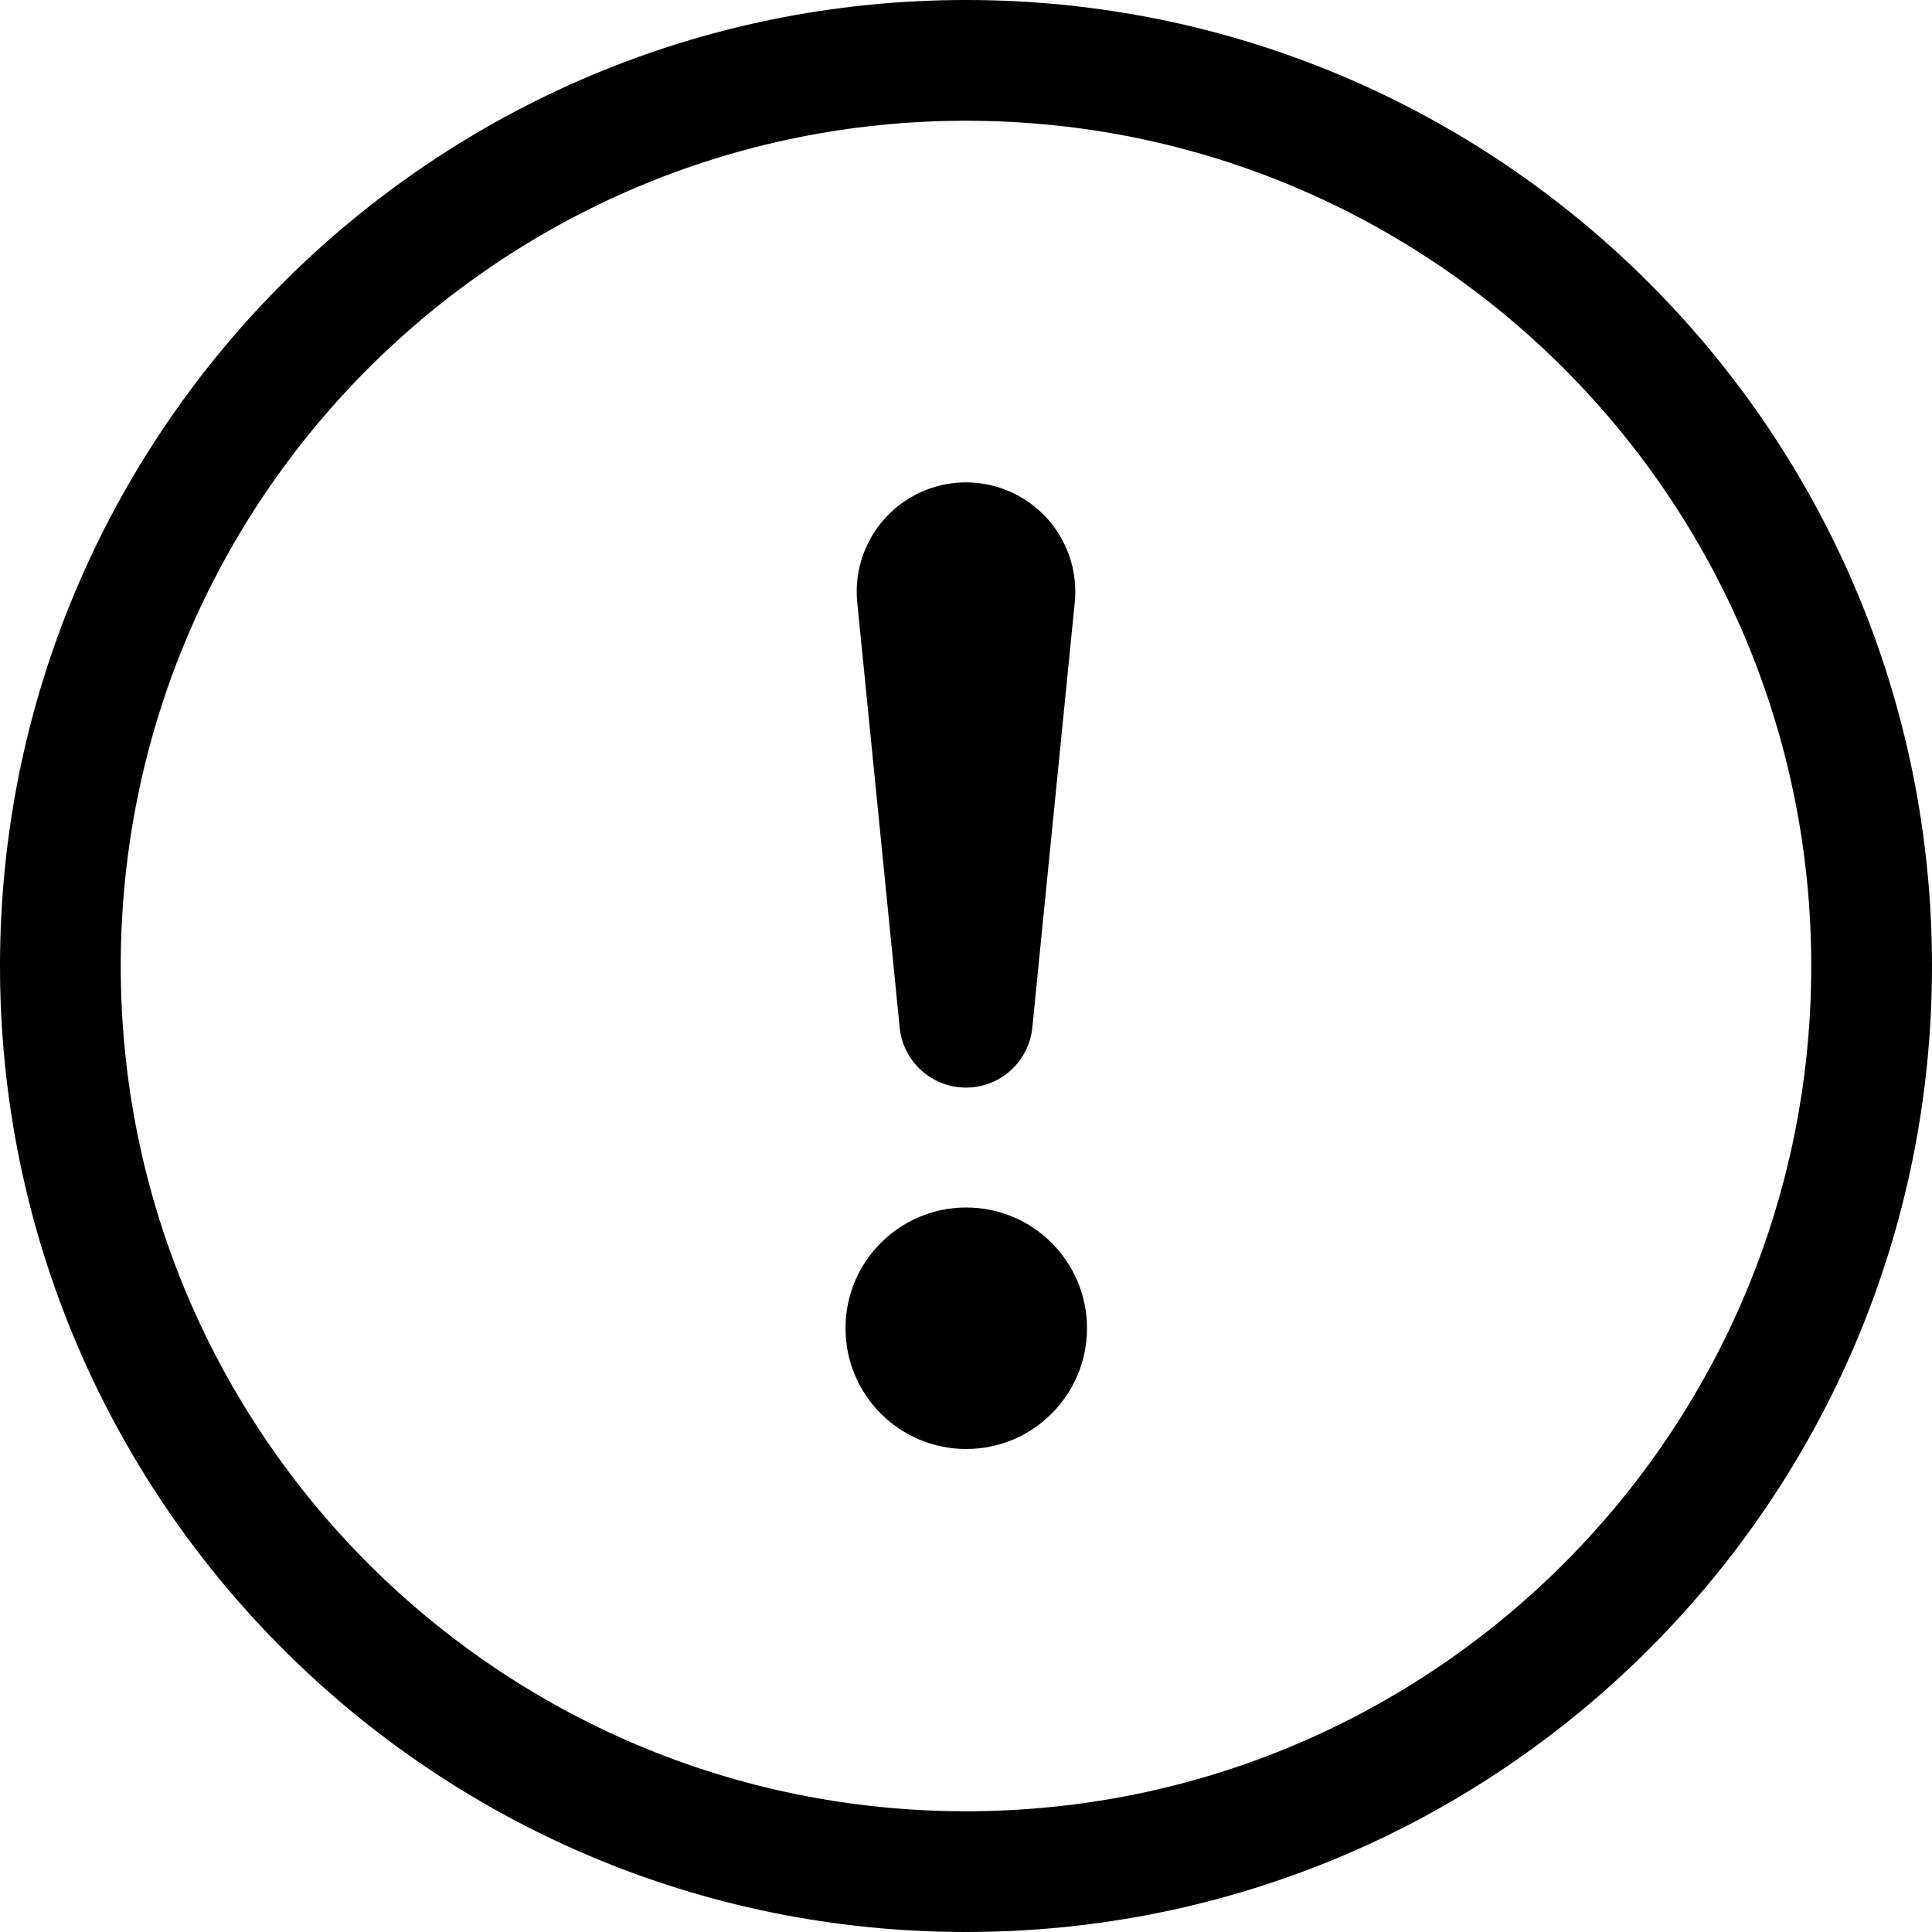
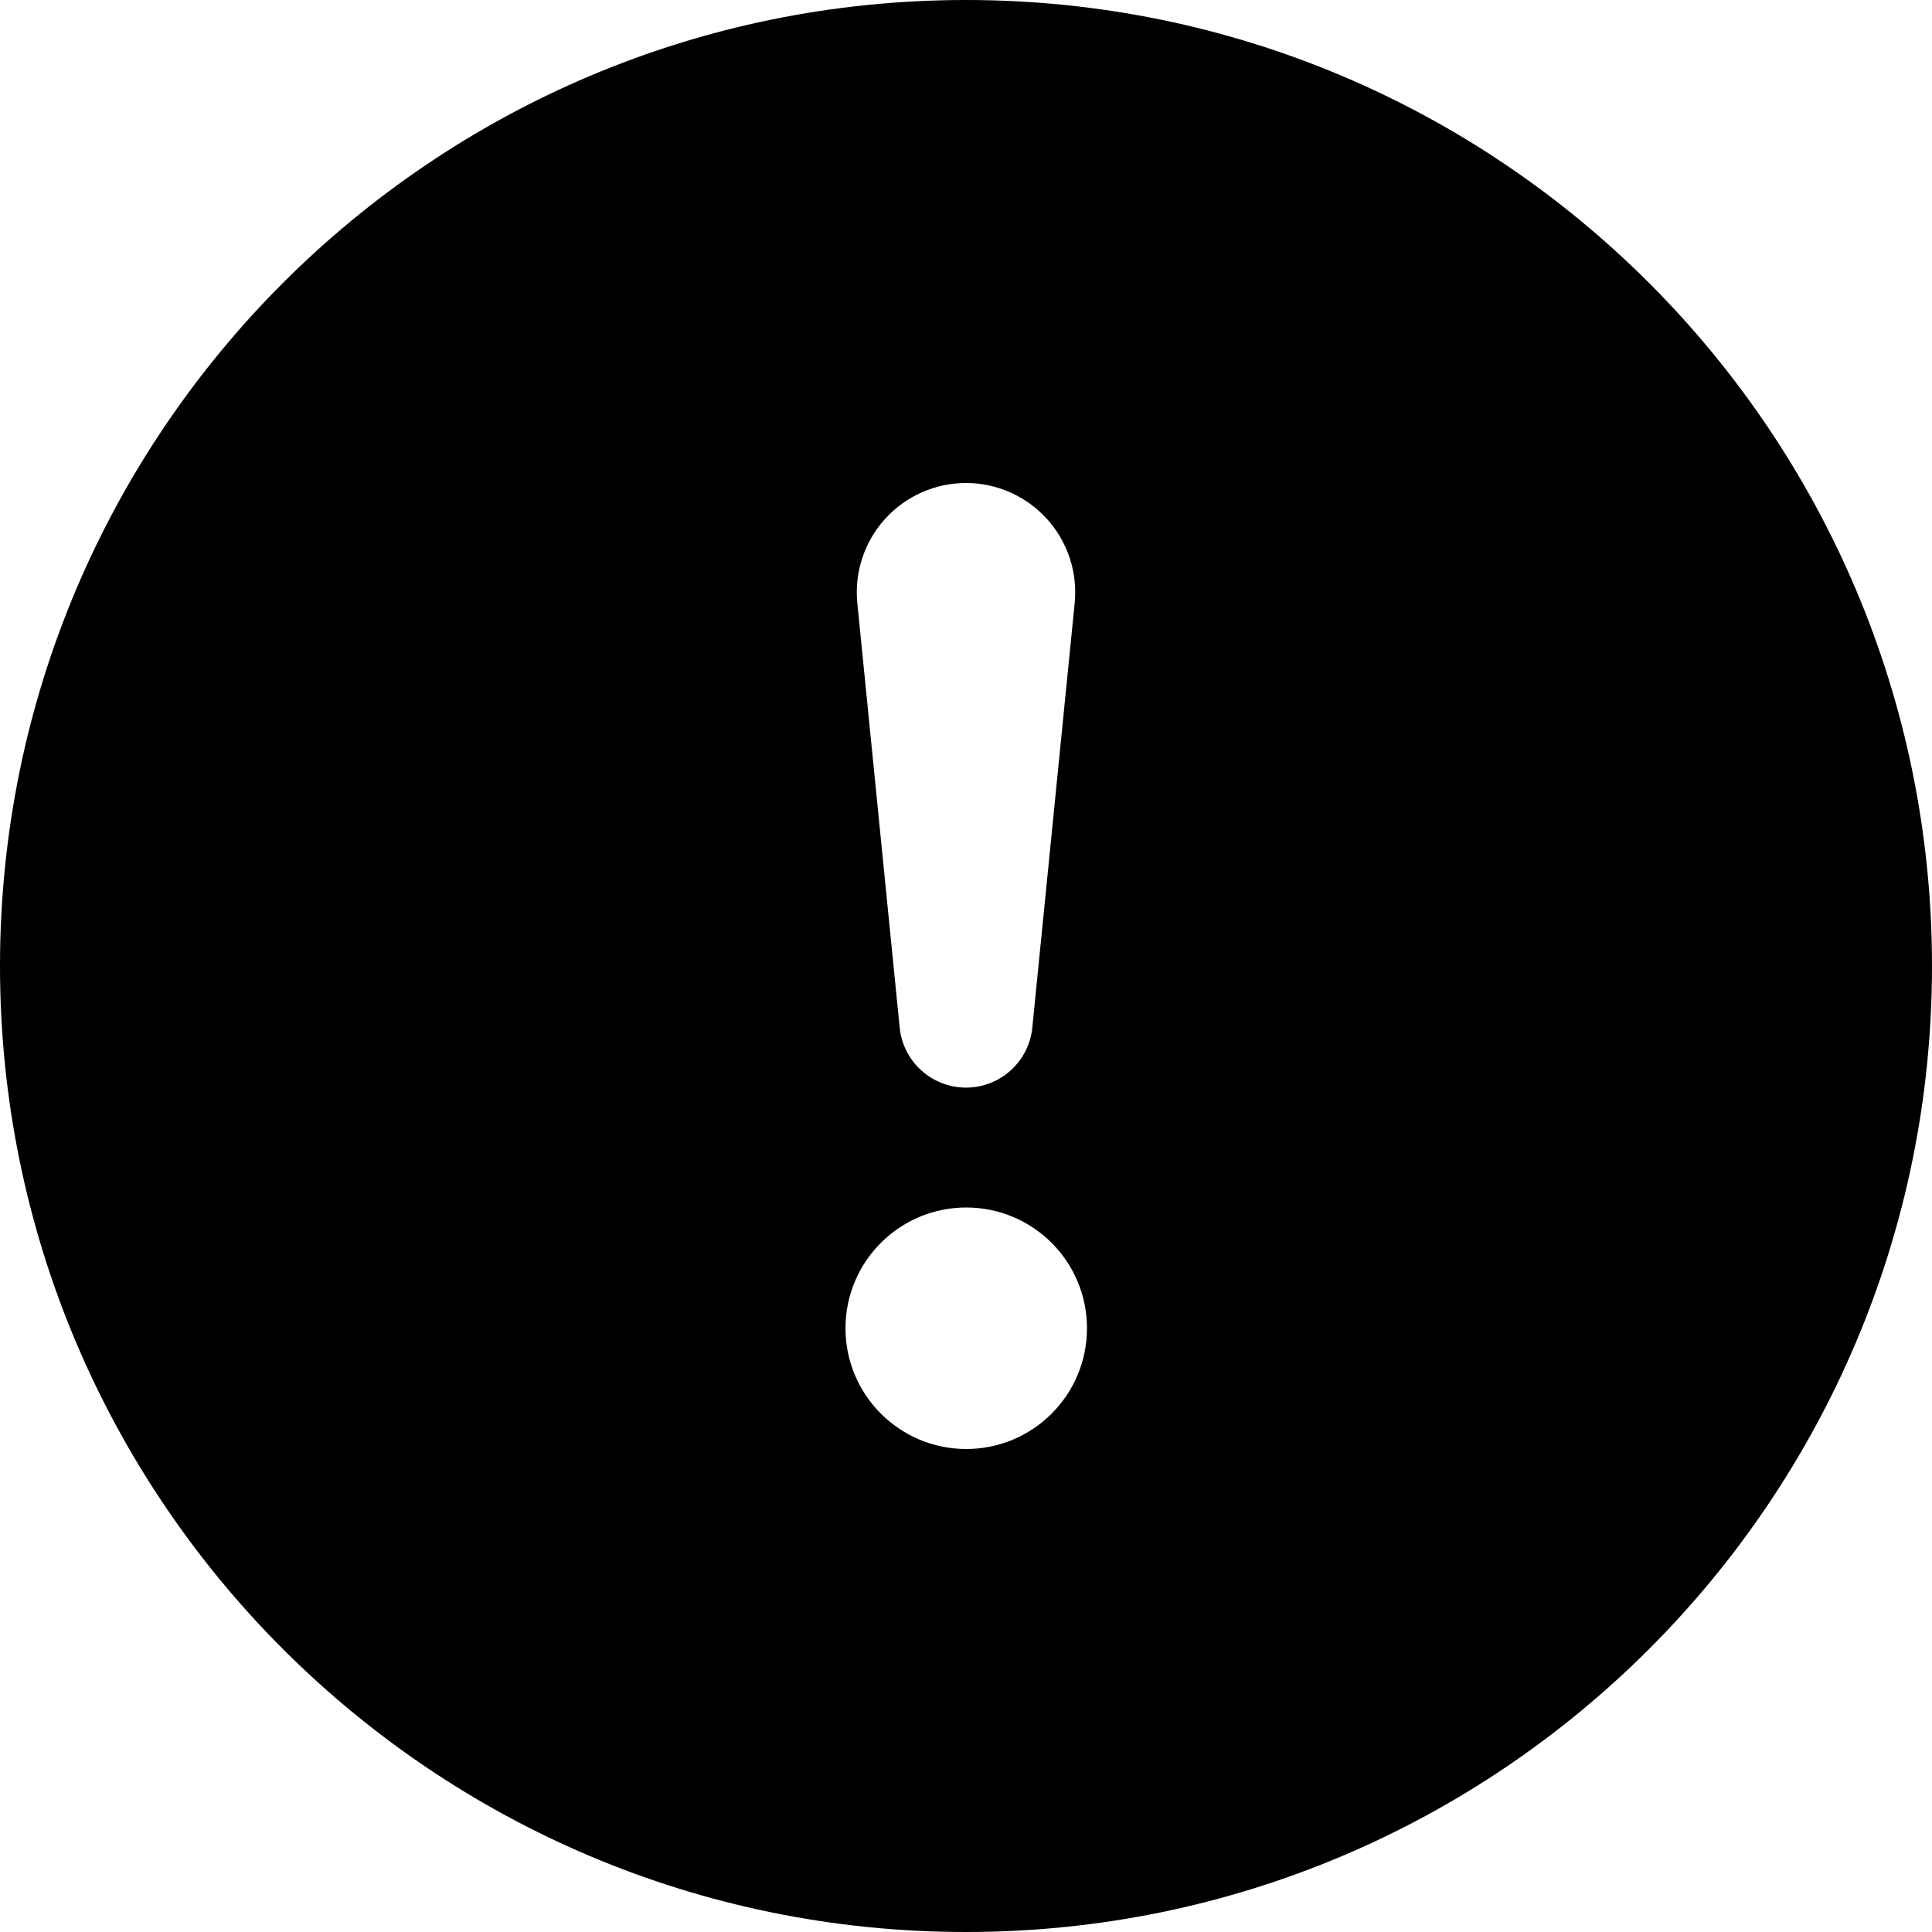
- <svg xmlns="http://www.w3.org/2000/svg" width="16" height="16" fill="currentColor" class="bi bi-exclamation-circle" viewBox="0 0 16 16">
-   <path d="M8 15A7 7 0 1 1 8 1a7 7 0 0 1 0 14zm0 1A8 8 0 1 0 8 0a8 8 0 0 0 0 16z" />
-   <path d="M7.002 11a1 1 0 1 1 2 0 1 1 0 0 1-2 0zM7.1 4.995a.905.905 0 1 1 1.8 0l-.35 3.507a.552.552 0 0 1-1.1 0L7.1 4.995z" />
+ <svg xmlns="http://www.w3.org/2000/svg" width="16" height="16" fill="currentColor" class="bi bi-exclamation-circle-fill" viewBox="0 0 16 16">
+   <path d="M16 8A8 8 0 1 1 0 8a8 8 0 0 1 16 0zM8 4a.905.905 0 0 0-.9.995l.35 3.507a.552.552 0 0 0 1.1 0l.35-3.507A.905.905 0 0 0 8 4zm.002 6a1 1 0 1 0 0 2 1 1 0 0 0 0-2z" />
</svg>
